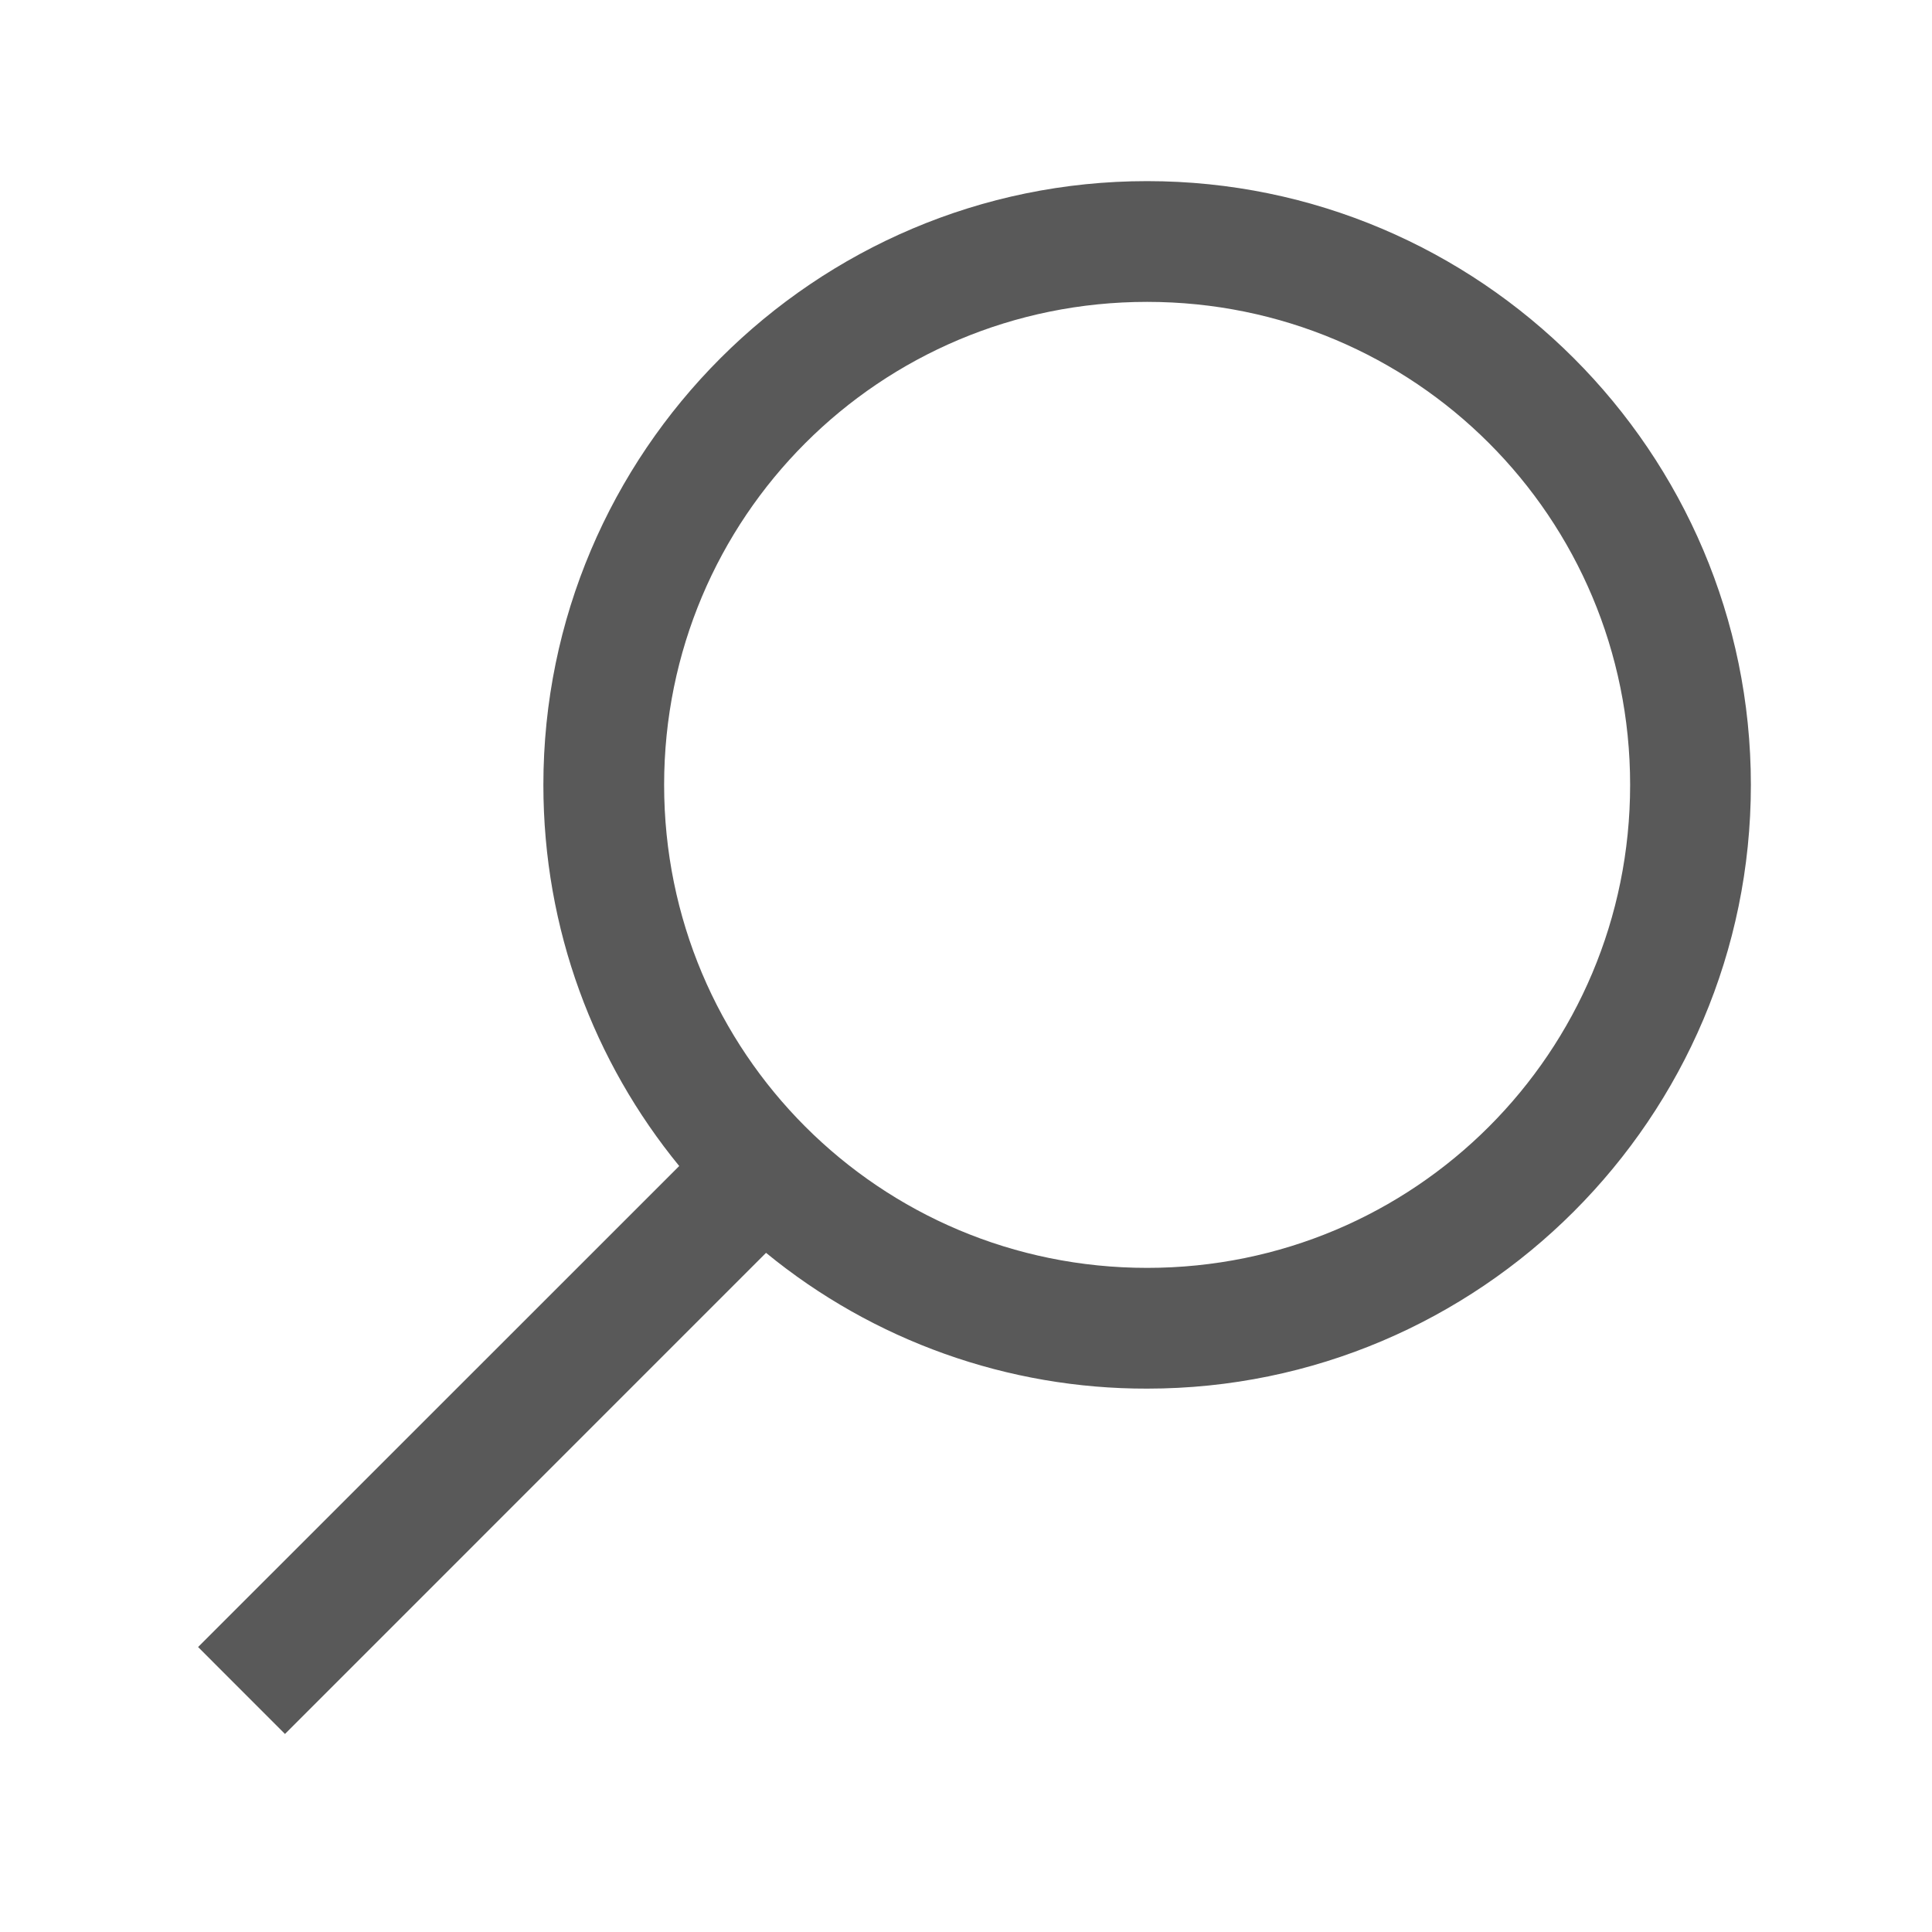
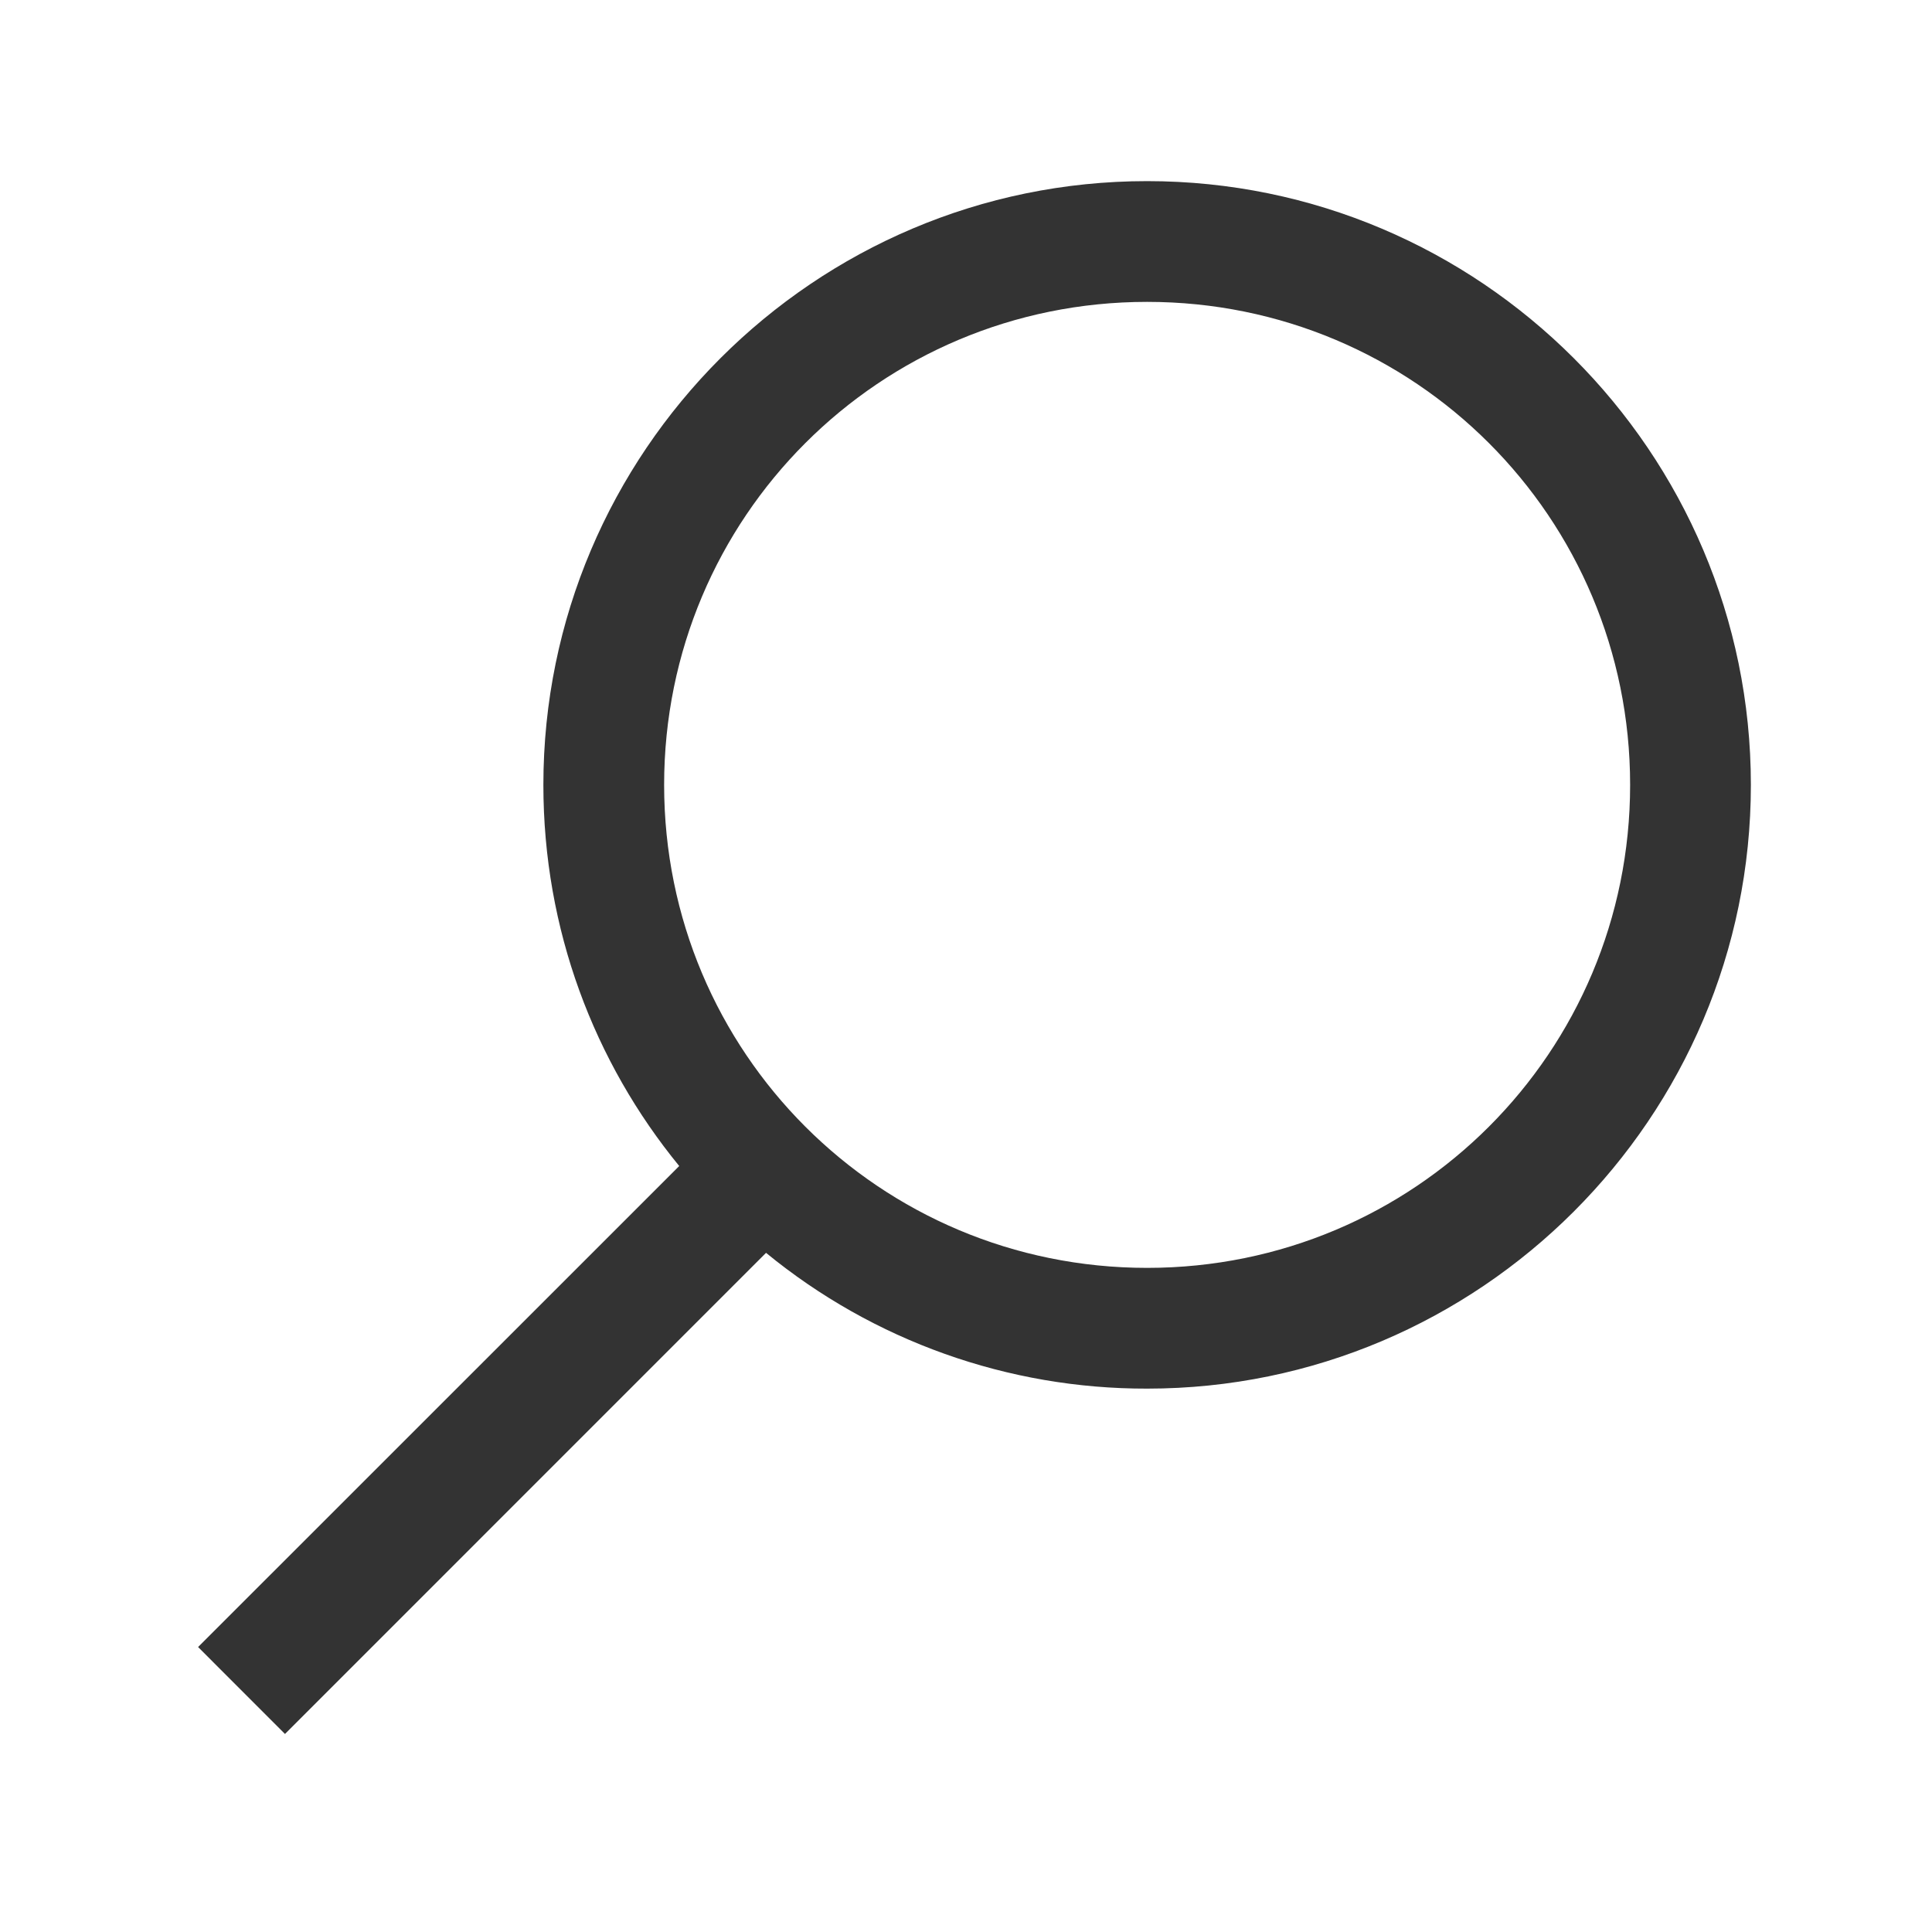
<svg xmlns="http://www.w3.org/2000/svg" width="32" height="32" viewBox="0 0 32 32" version="1.1" id="svg1">
  <defs id="defs1" />
-   <path fill="currentColor" d="M19 3C13.488 3 9 7.488 9 13c0 2.395.84 4.59 2.25 6.313L3.281 27.28l1.439 1.44l7.968-7.969A9.92 9.92 0 0 0 19 23c5.512 0 10-4.488 10-10S24.512 3 19 3m0 2c4.43 0 8 3.57 8 8s-3.57 8-8 8s-8-3.57-8-8s3.57-8 8-8" id="path1" style="fill:#595959;fill-opacity:1" />
+   <path fill="currentColor" d="M19 3C13.488 3 9 7.488 9 13c0 2.395.84 4.59 2.25 6.313L3.281 27.28l1.439 1.44l7.968-7.969A9.92 9.92 0 0 0 19 23c5.512 0 10-4.488 10-10S24.512 3 19 3m0 2c4.43 0 8 3.57 8 8s-3.57 8-8 8s-8-3.57-8-8s3.57-8 8-8" id="path1" style="fill:#333333;fill-opacity:1" />
</svg>
